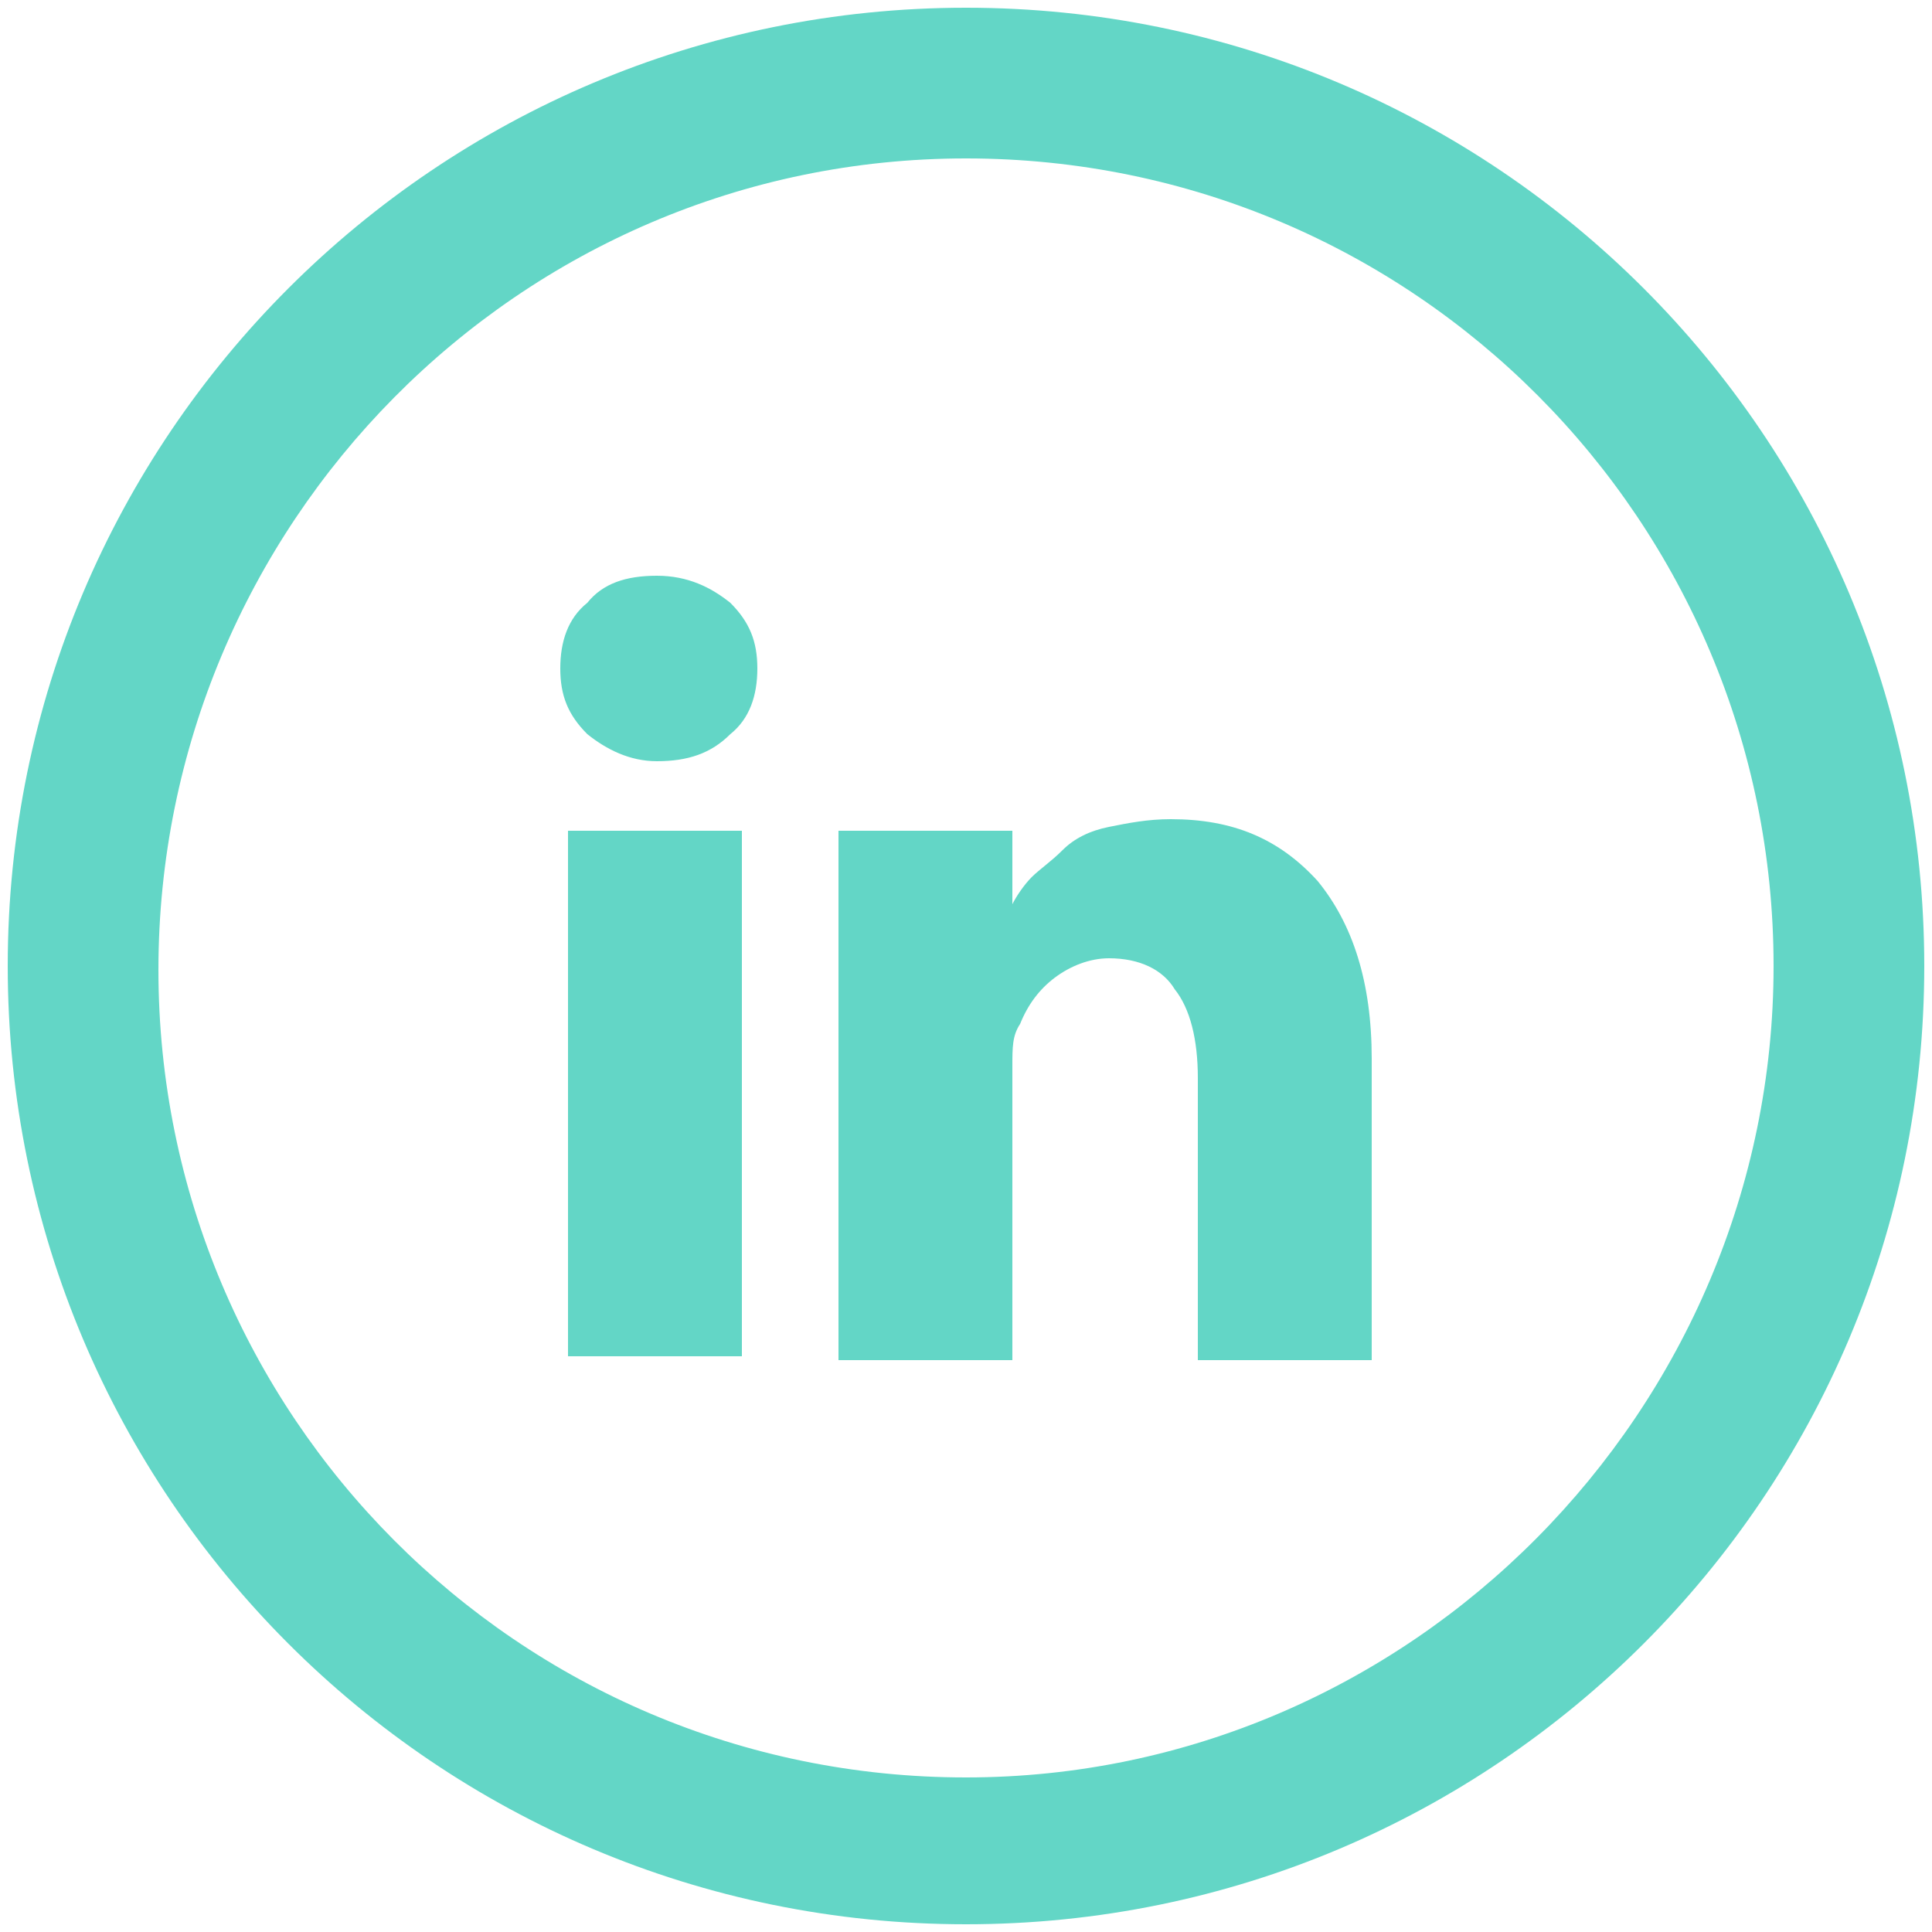
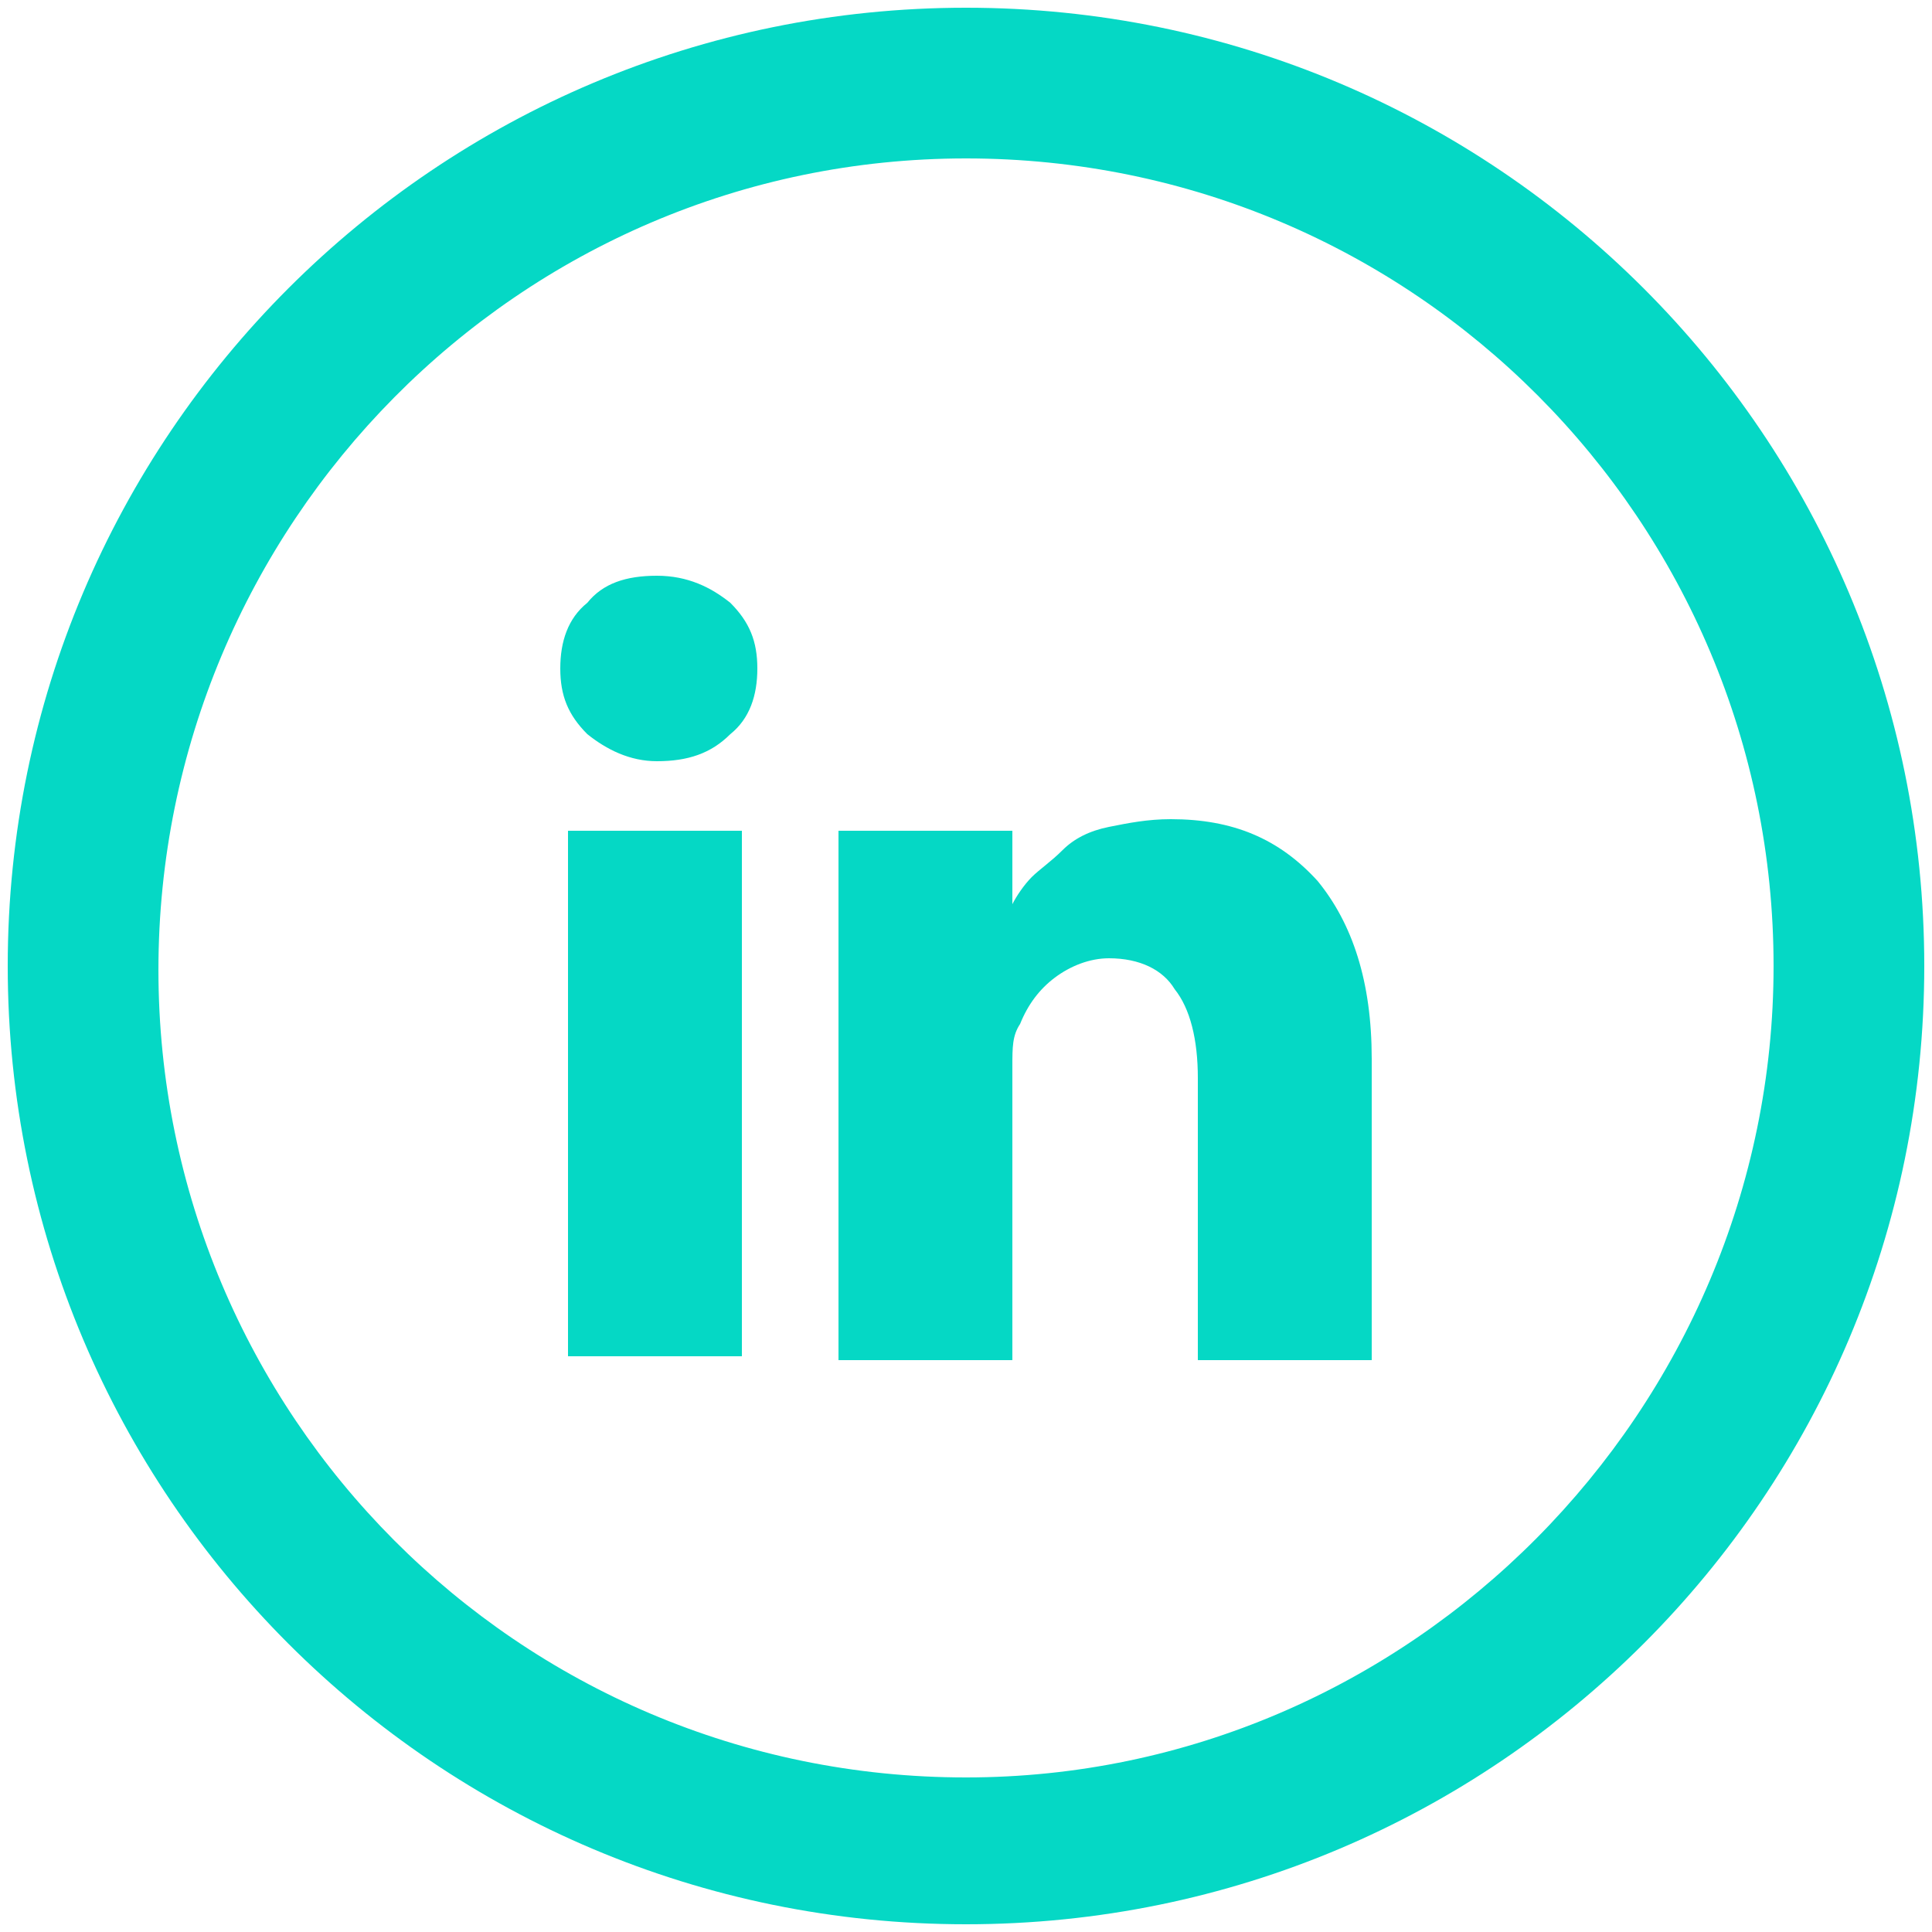
<svg xmlns="http://www.w3.org/2000/svg" version="1.1" id="Layer_1" x="0px" y="0px" viewBox="0 0 50 50" style="enable-background:new 0 0 50 50;" xml:space="preserve">
  <style type="text/css">
- 	.st0{fill:#63d6c6;}
+ 	.st0{fill:#05D8C5;}
</style>
  <g>
    <path class="st0" d="M25,0.2C11.3,0.2,0.2,11.3,0.2,25S11.3,49.8,25,49.8S49.8,38.7,49.8,25S38.7,0.2,25,0.2z M25,46   C13.4,46,4.1,36.6,4.1,25.1s9.3-21,20.9-21S45.9,13.5,45.9,25S36.5,46,25,46z" />
    <rect x="14.7" y="21.5" class="st0" width="4.5" height="13.6" />
    <path class="st0" d="M30.3,21.2c-0.6,0-1.1,0.1-1.6,0.2c-0.5,0.1-0.9,0.3-1.2,0.6c-0.3,0.3-0.6,0.5-0.8,0.7   c-0.2,0.2-0.4,0.5-0.5,0.7v-1.9h-4.5l0,0.7c0,0.4,0,1.8,0,4.1c0,2.3,0,5.2,0,8.9h4.5v-7.6c0-0.5,0-0.8,0.2-1.1   c0.2-0.5,0.5-0.9,0.9-1.2c0.4-0.3,0.9-0.5,1.4-0.5c0.8,0,1.4,0.3,1.7,0.8c0.4,0.5,0.6,1.3,0.6,2.3v7.3h4.5v-7.8   c0-2-0.5-3.5-1.4-4.6C33.1,21.7,31.9,21.2,30.3,21.2z" />
    <path class="st0" d="M17,14.9c-0.8,0-1.4,0.2-1.8,0.7c-0.5,0.4-0.7,1-0.7,1.7c0,0.7,0.2,1.2,0.7,1.7c0.5,0.4,1.1,0.7,1.8,0.7h0   c0.8,0,1.4-0.2,1.9-0.7c0.5-0.4,0.7-1,0.7-1.7c0-0.7-0.2-1.2-0.7-1.7C18.4,15.2,17.8,14.9,17,14.9z" />
  </g>
</svg>
